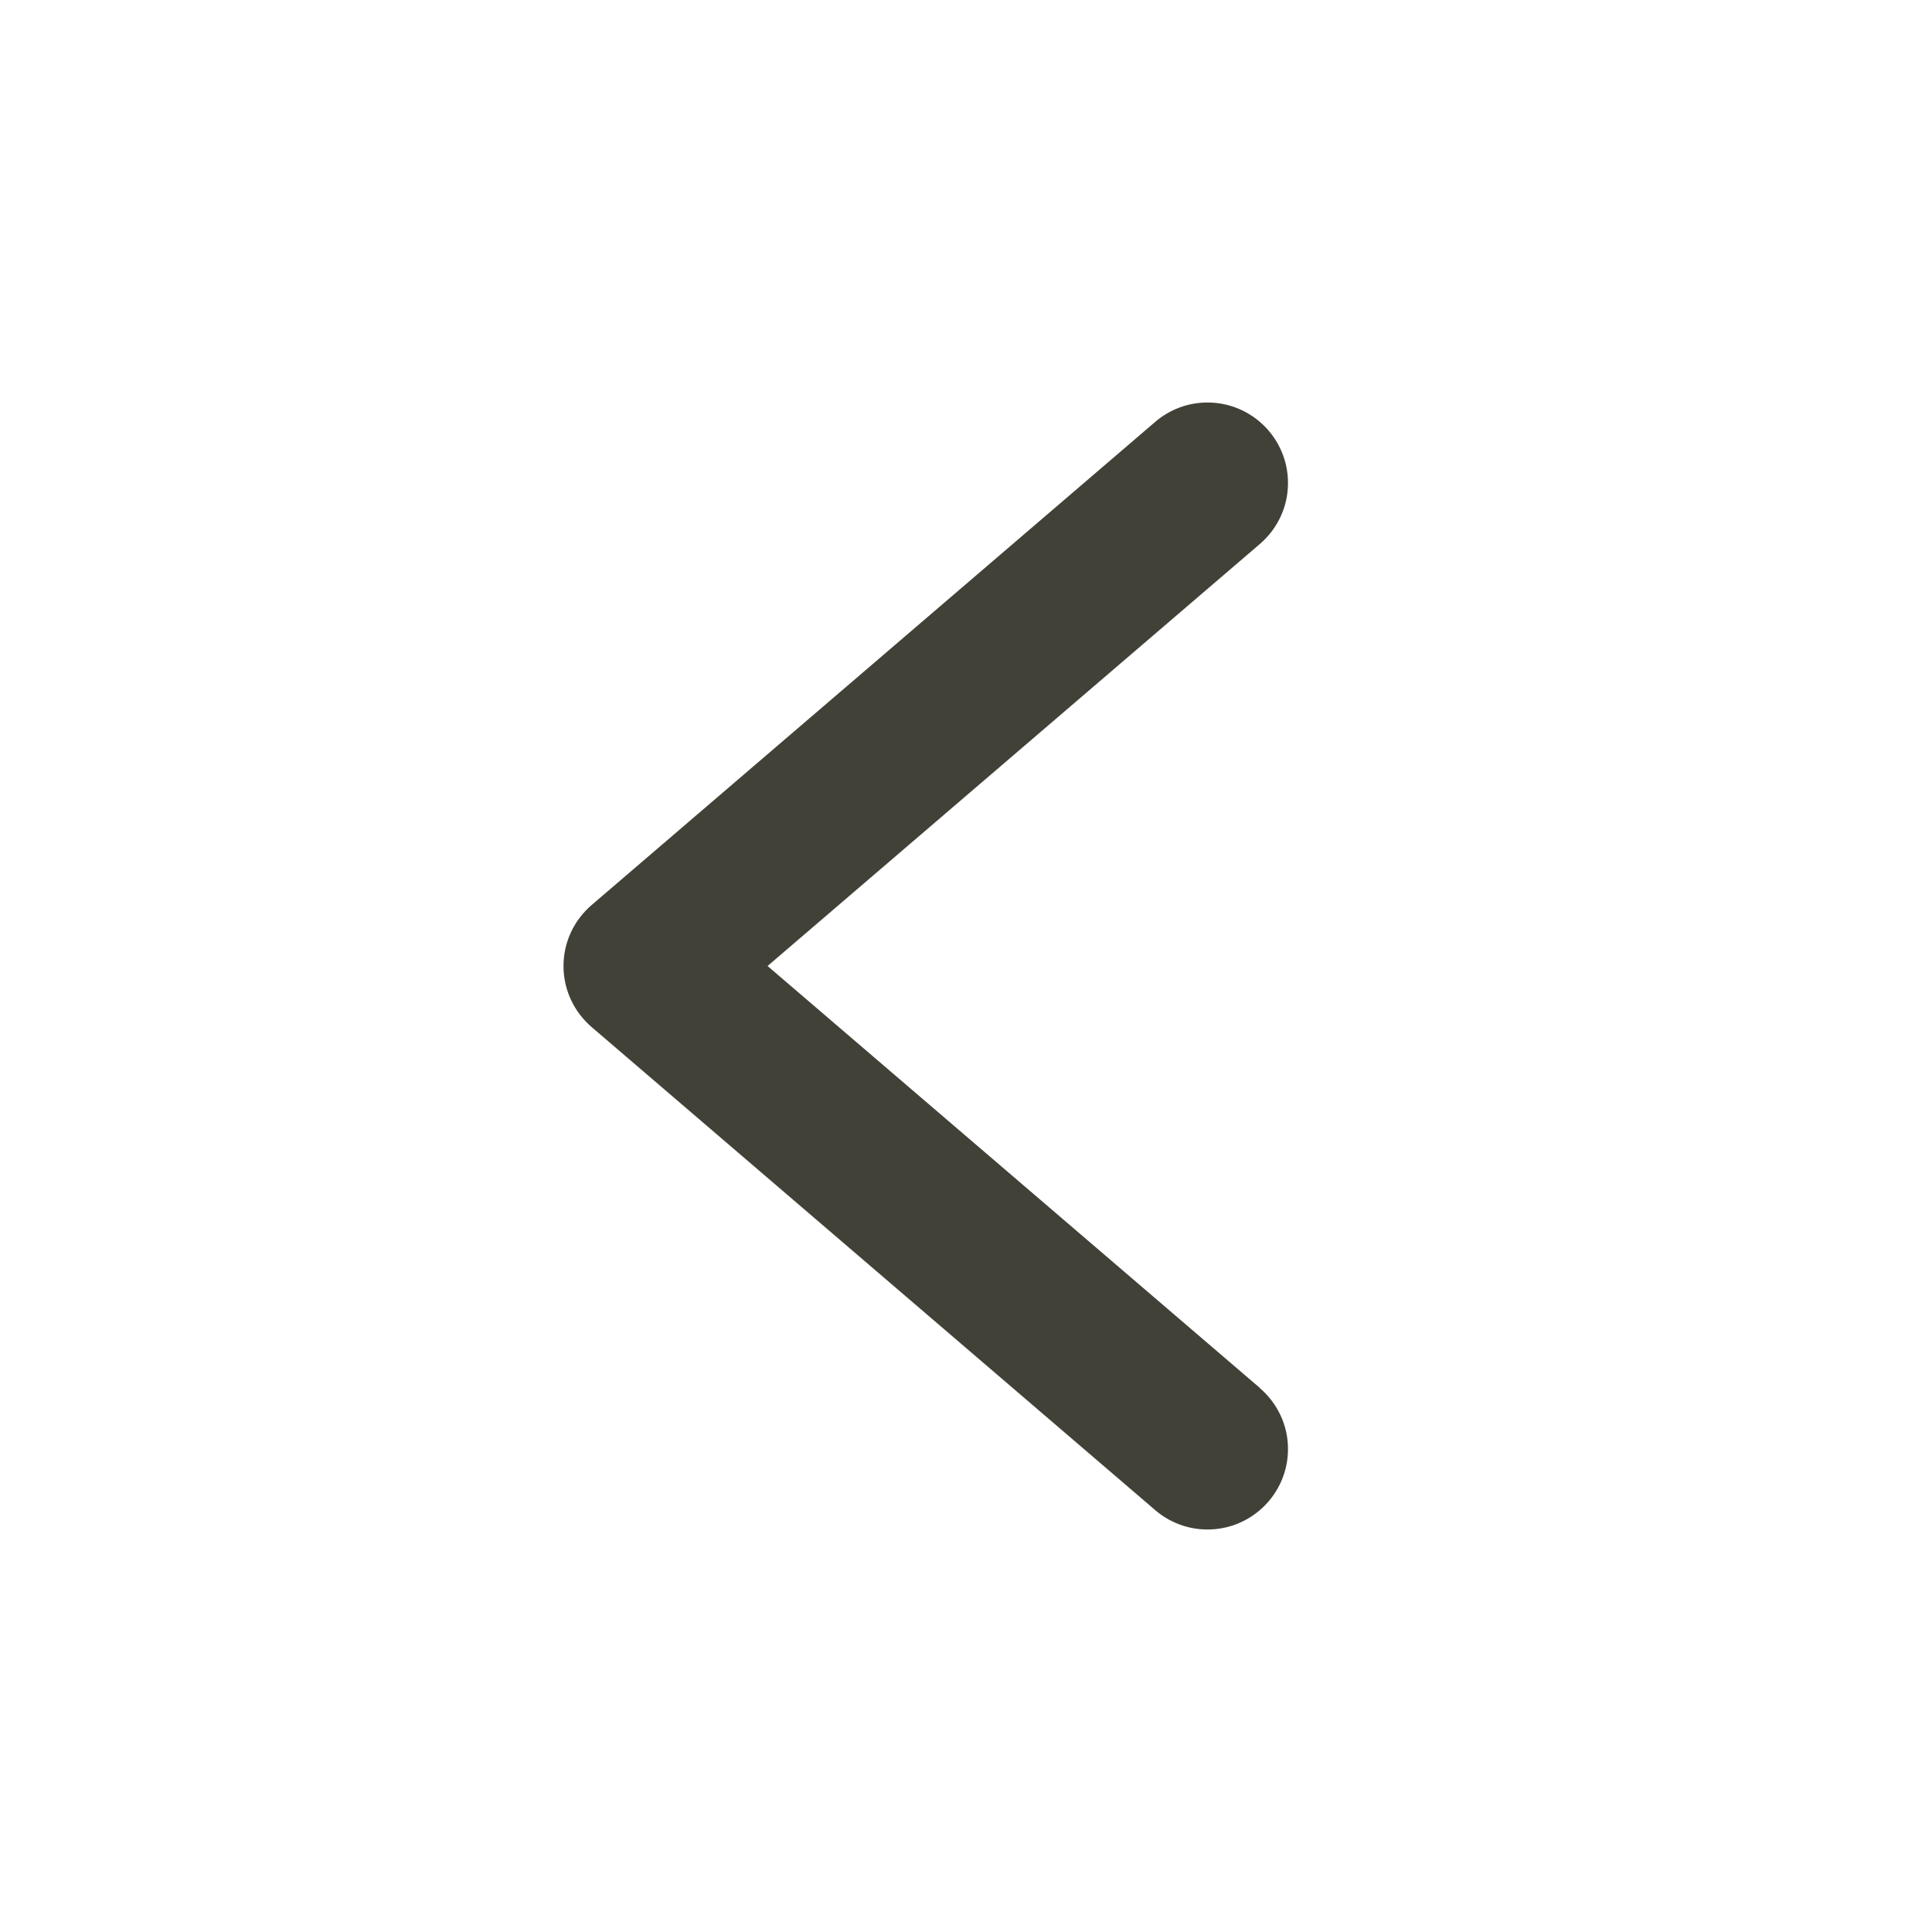
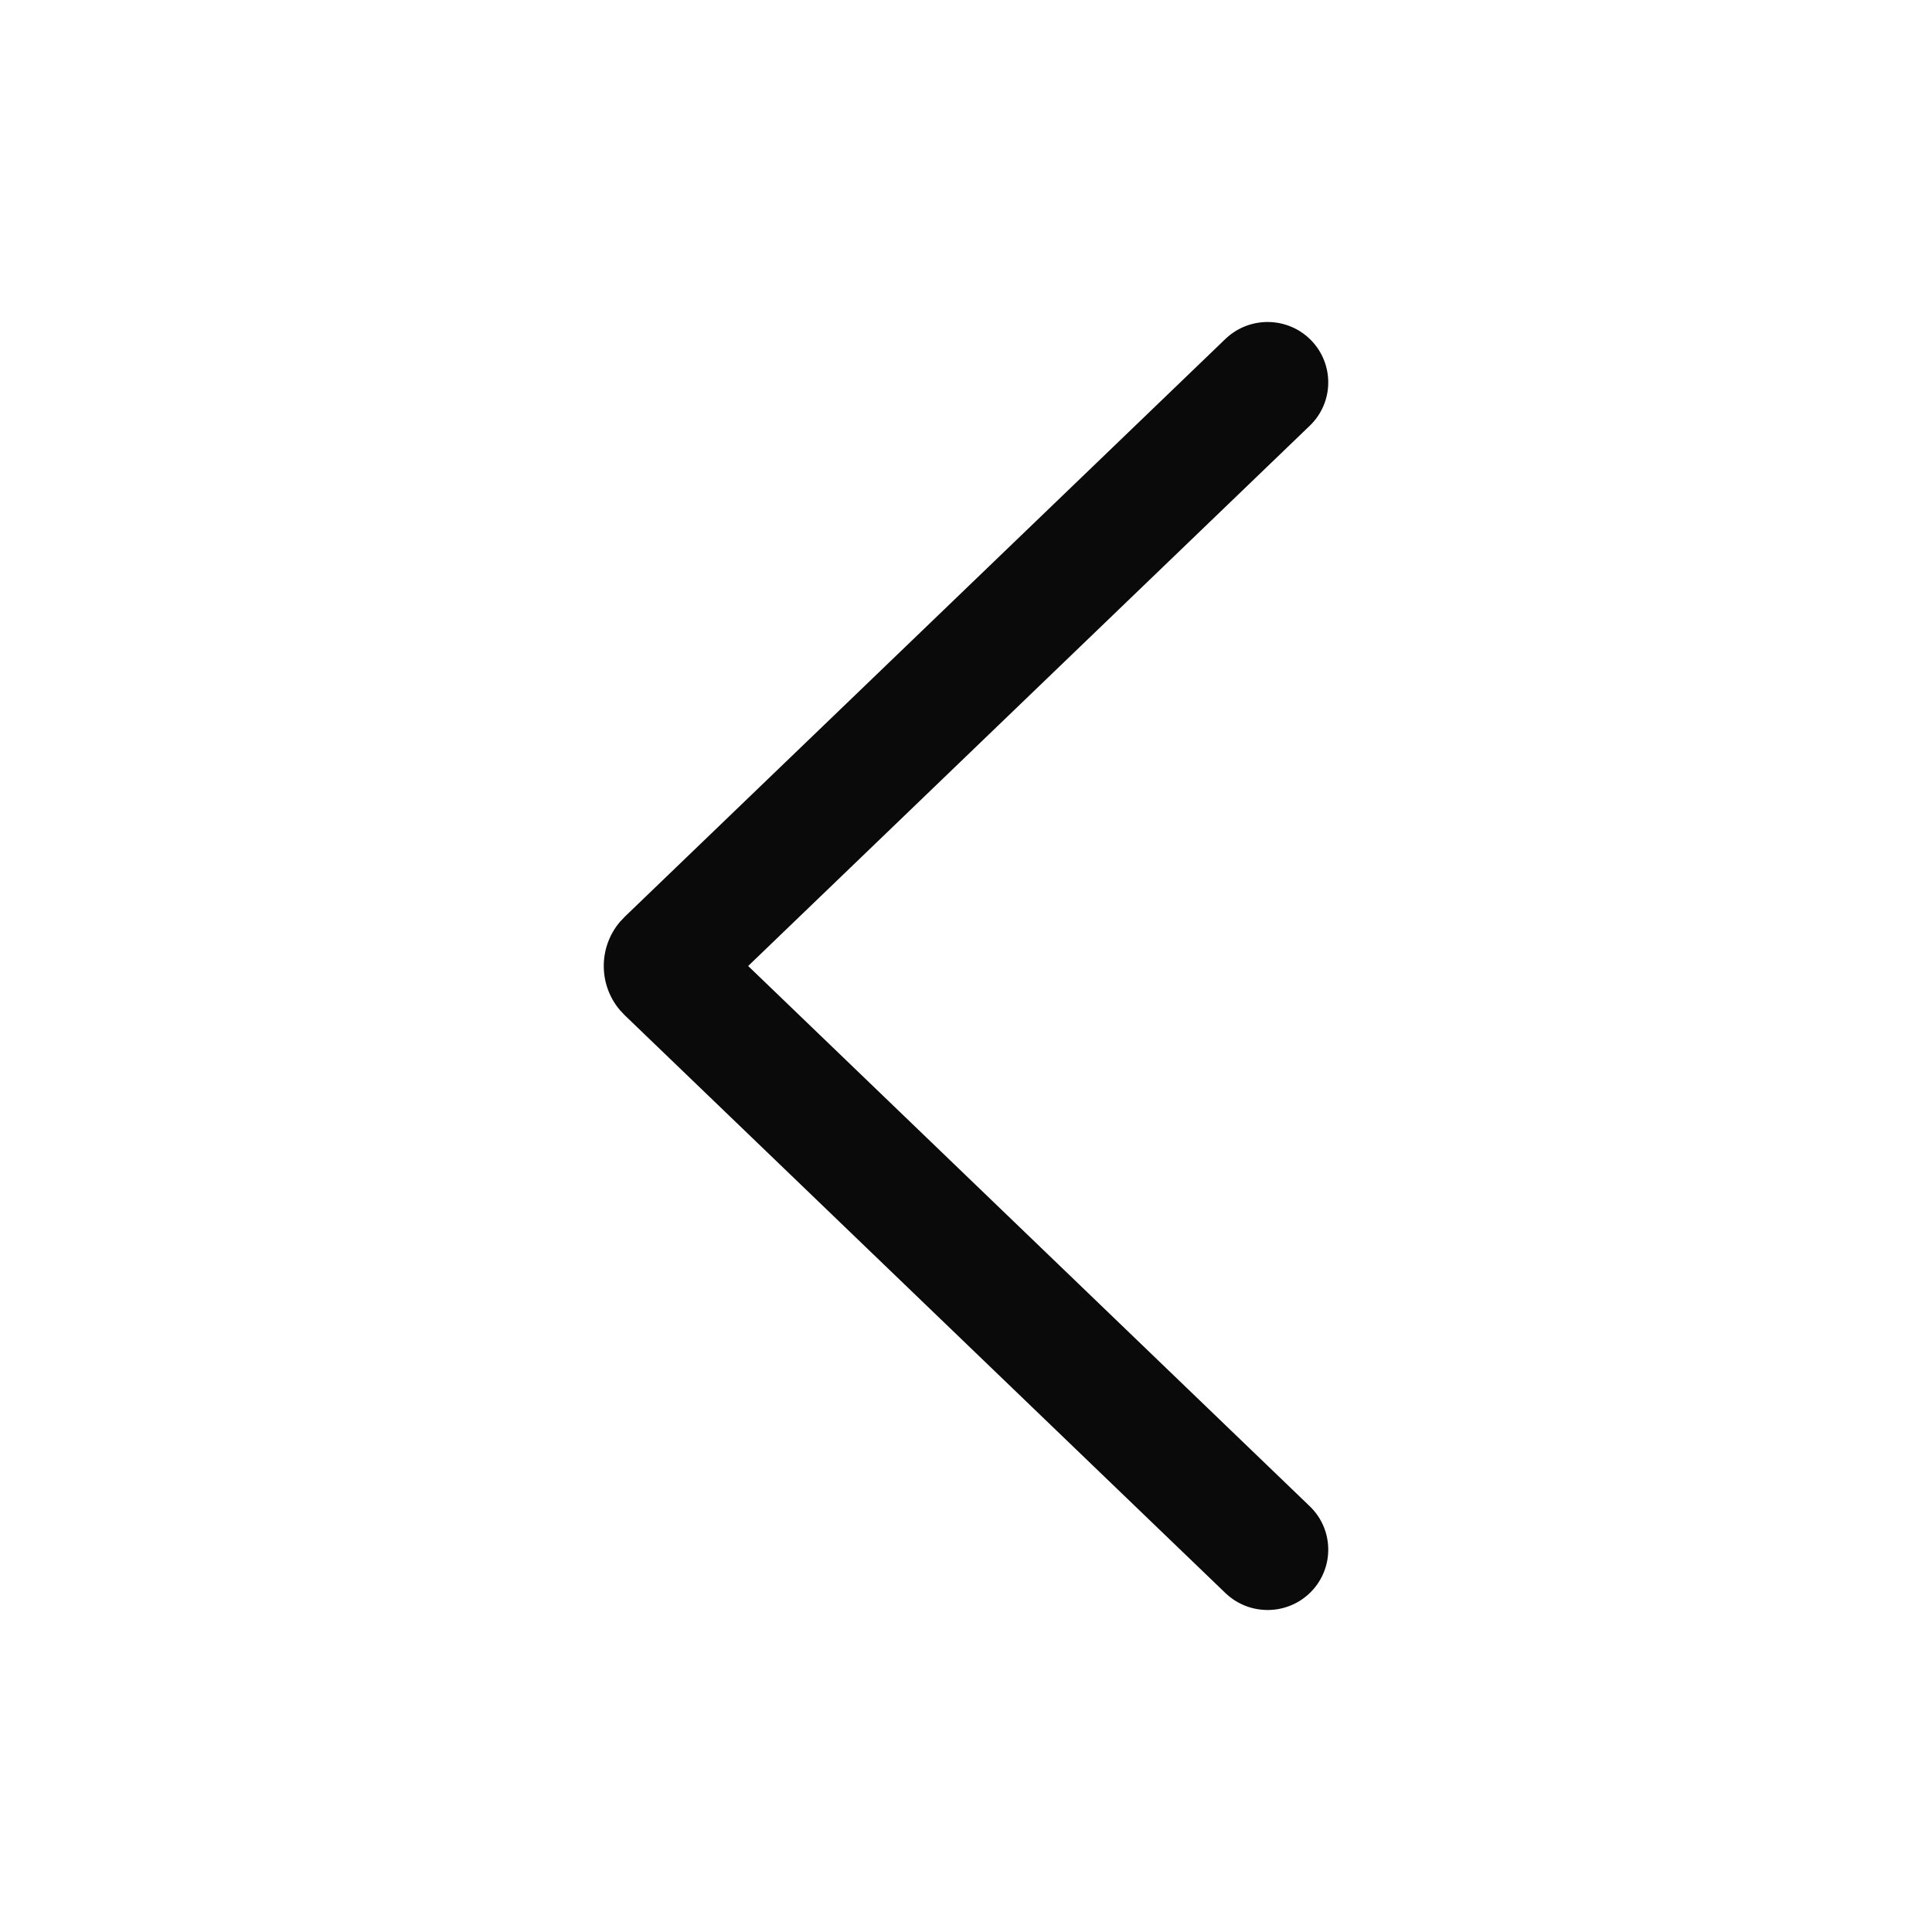
<svg xmlns="http://www.w3.org/2000/svg" width="24" height="24" viewBox="0 0 24 24" fill="none">
-   <path d="M7 12C7 11.697 7.136 11.426 7.35 11.242L14.35 5.241C14.525 5.091 14.751 5 15 5C15.552 5 16 5.448 16 6C16 6.304 15.864 6.575 15.649 6.759L9.535 12L15.65 17.241L15.649 17.242C15.863 17.426 16 17.696 16 18C16 18.552 15.552 19 15 19C14.752 19 14.524 18.909 14.35 18.759L7.35 12.759C7.136 12.575 7 12.304 7 12Z" fill="#424138" />
+   <path d="M7.699 11.454C7.434 11.769 7.434 12.231 7.699 12.546L7.76 12.611L15.222 19.789C15.522 20.077 15.999 20.069 16.288 19.772C16.577 19.474 16.57 18.999 16.27 18.711L9.294 12L16.27 5.289C16.57 5.001 16.577 4.526 16.288 4.228C15.999 3.931 15.522 3.923 15.222 4.211L7.76 11.389L7.699 11.454Z" fill="#0A0A0A" />
</svg>
